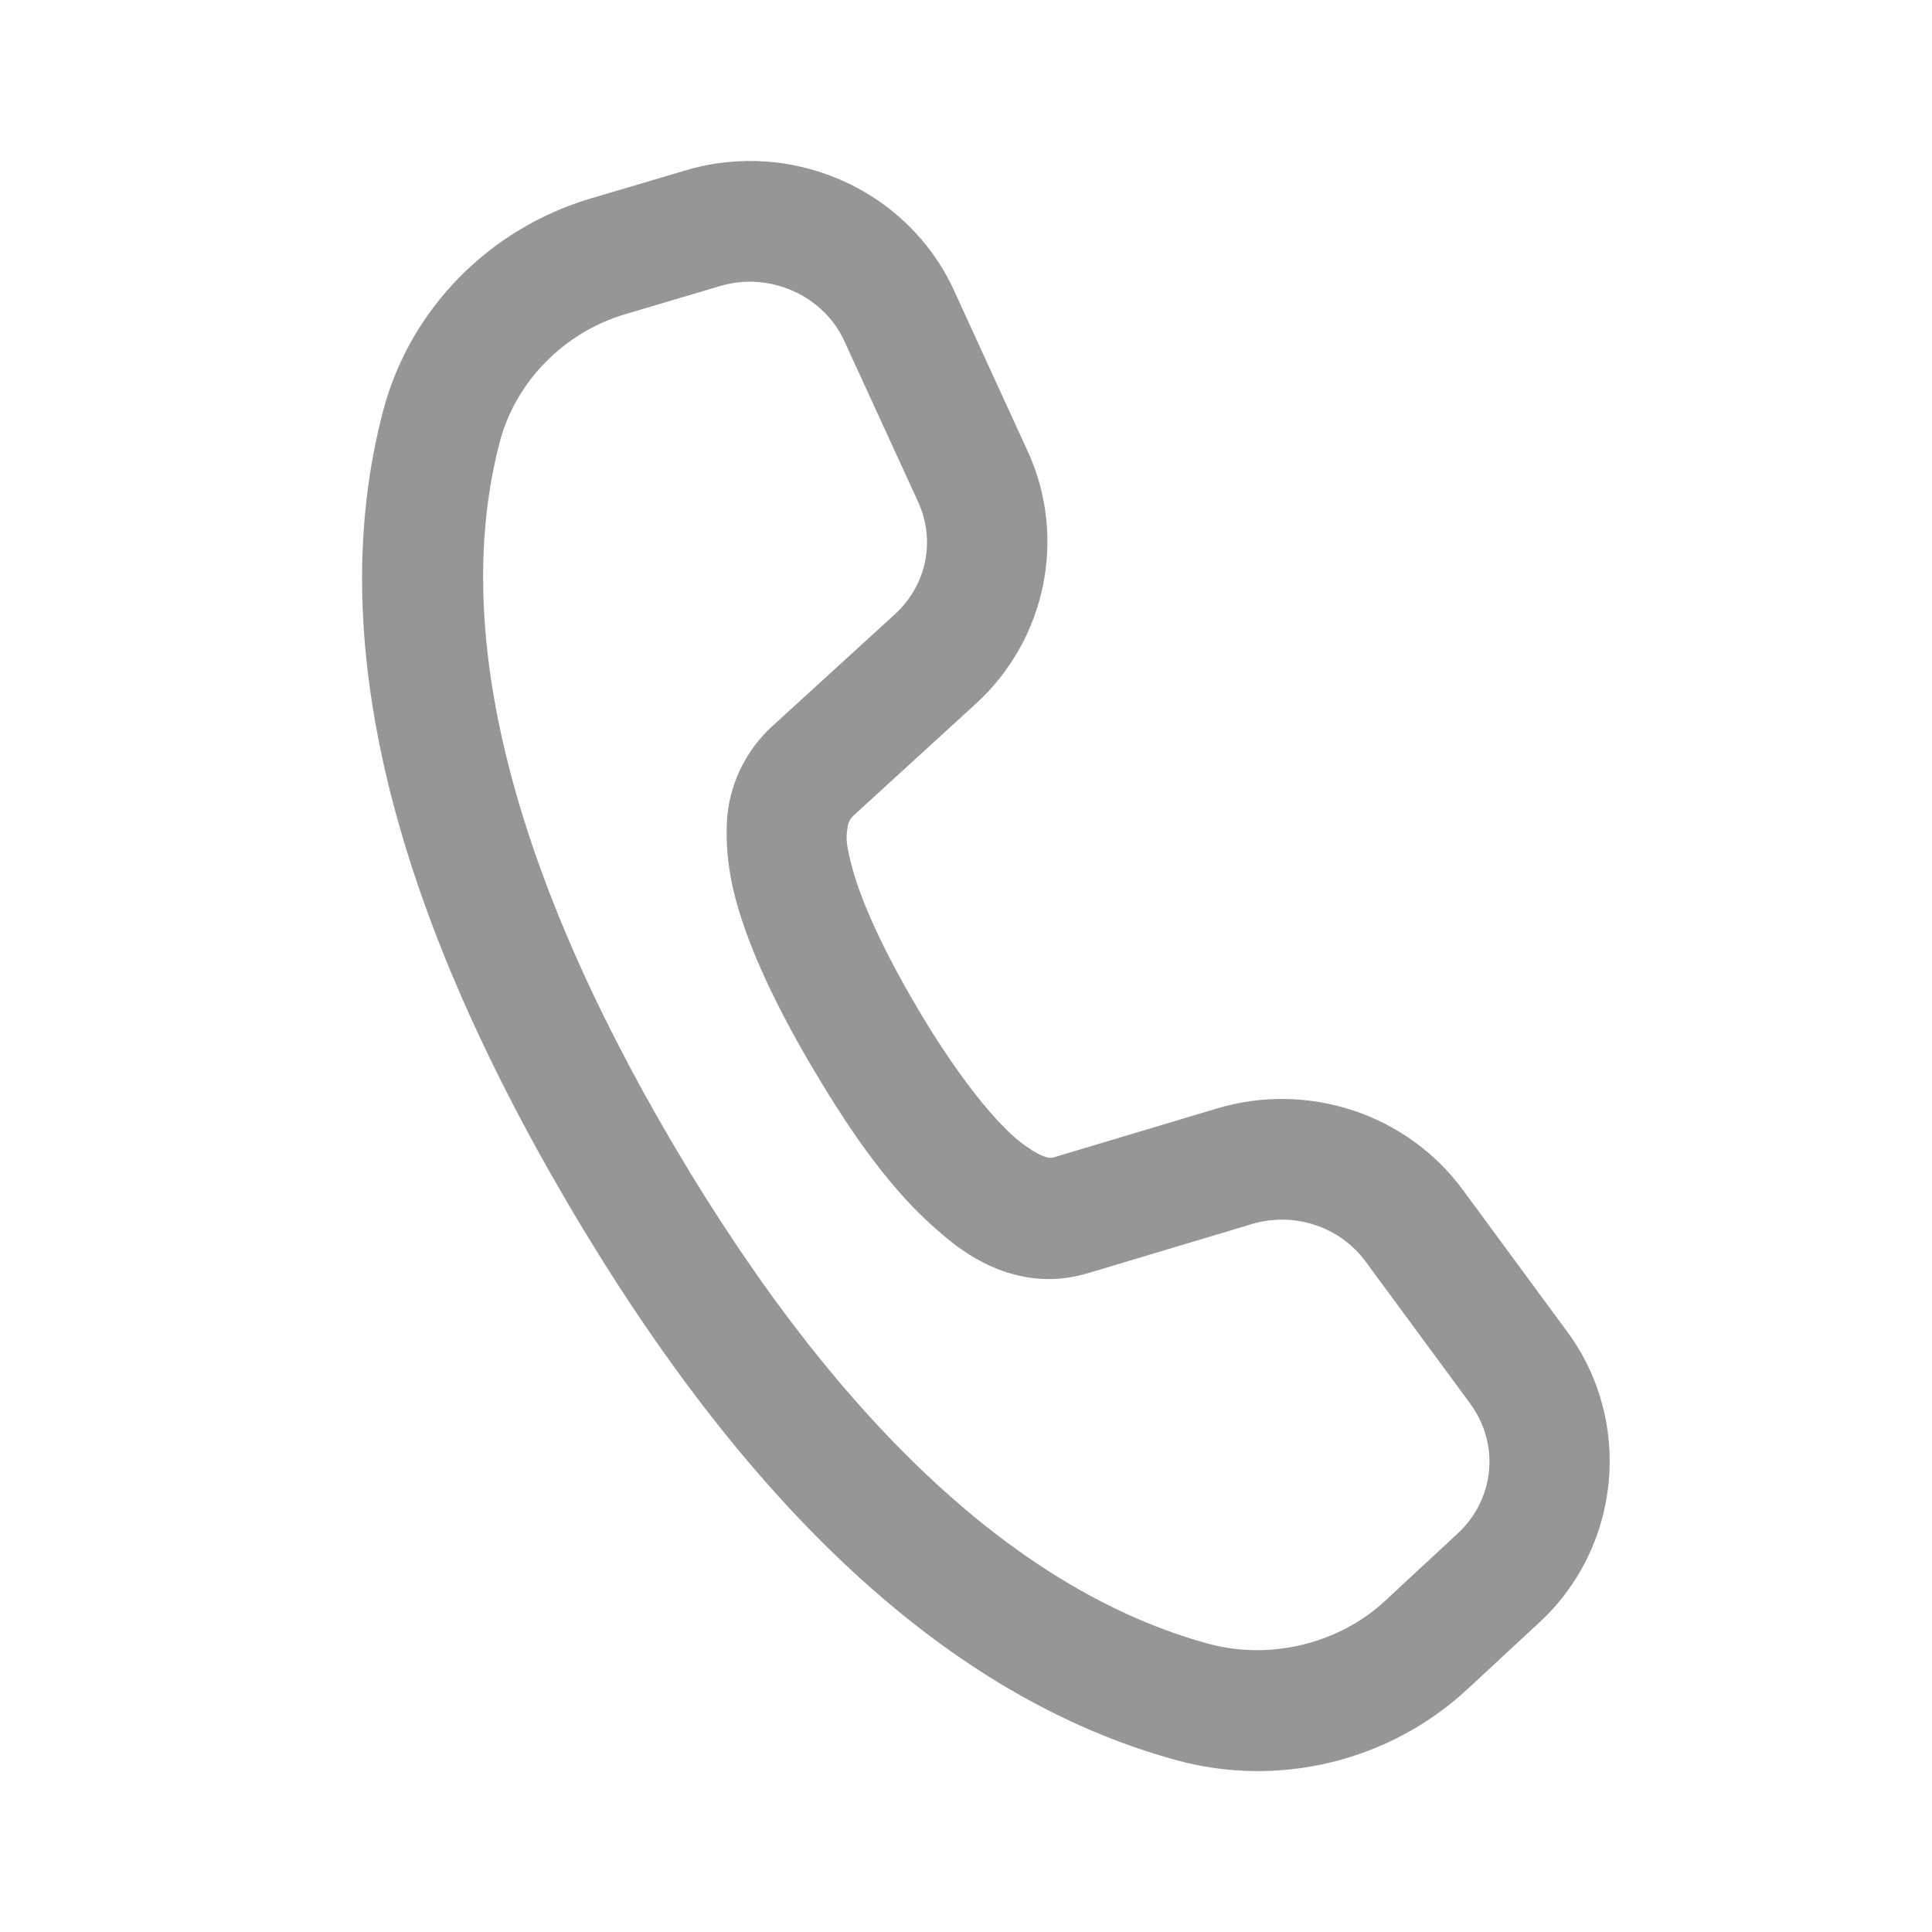
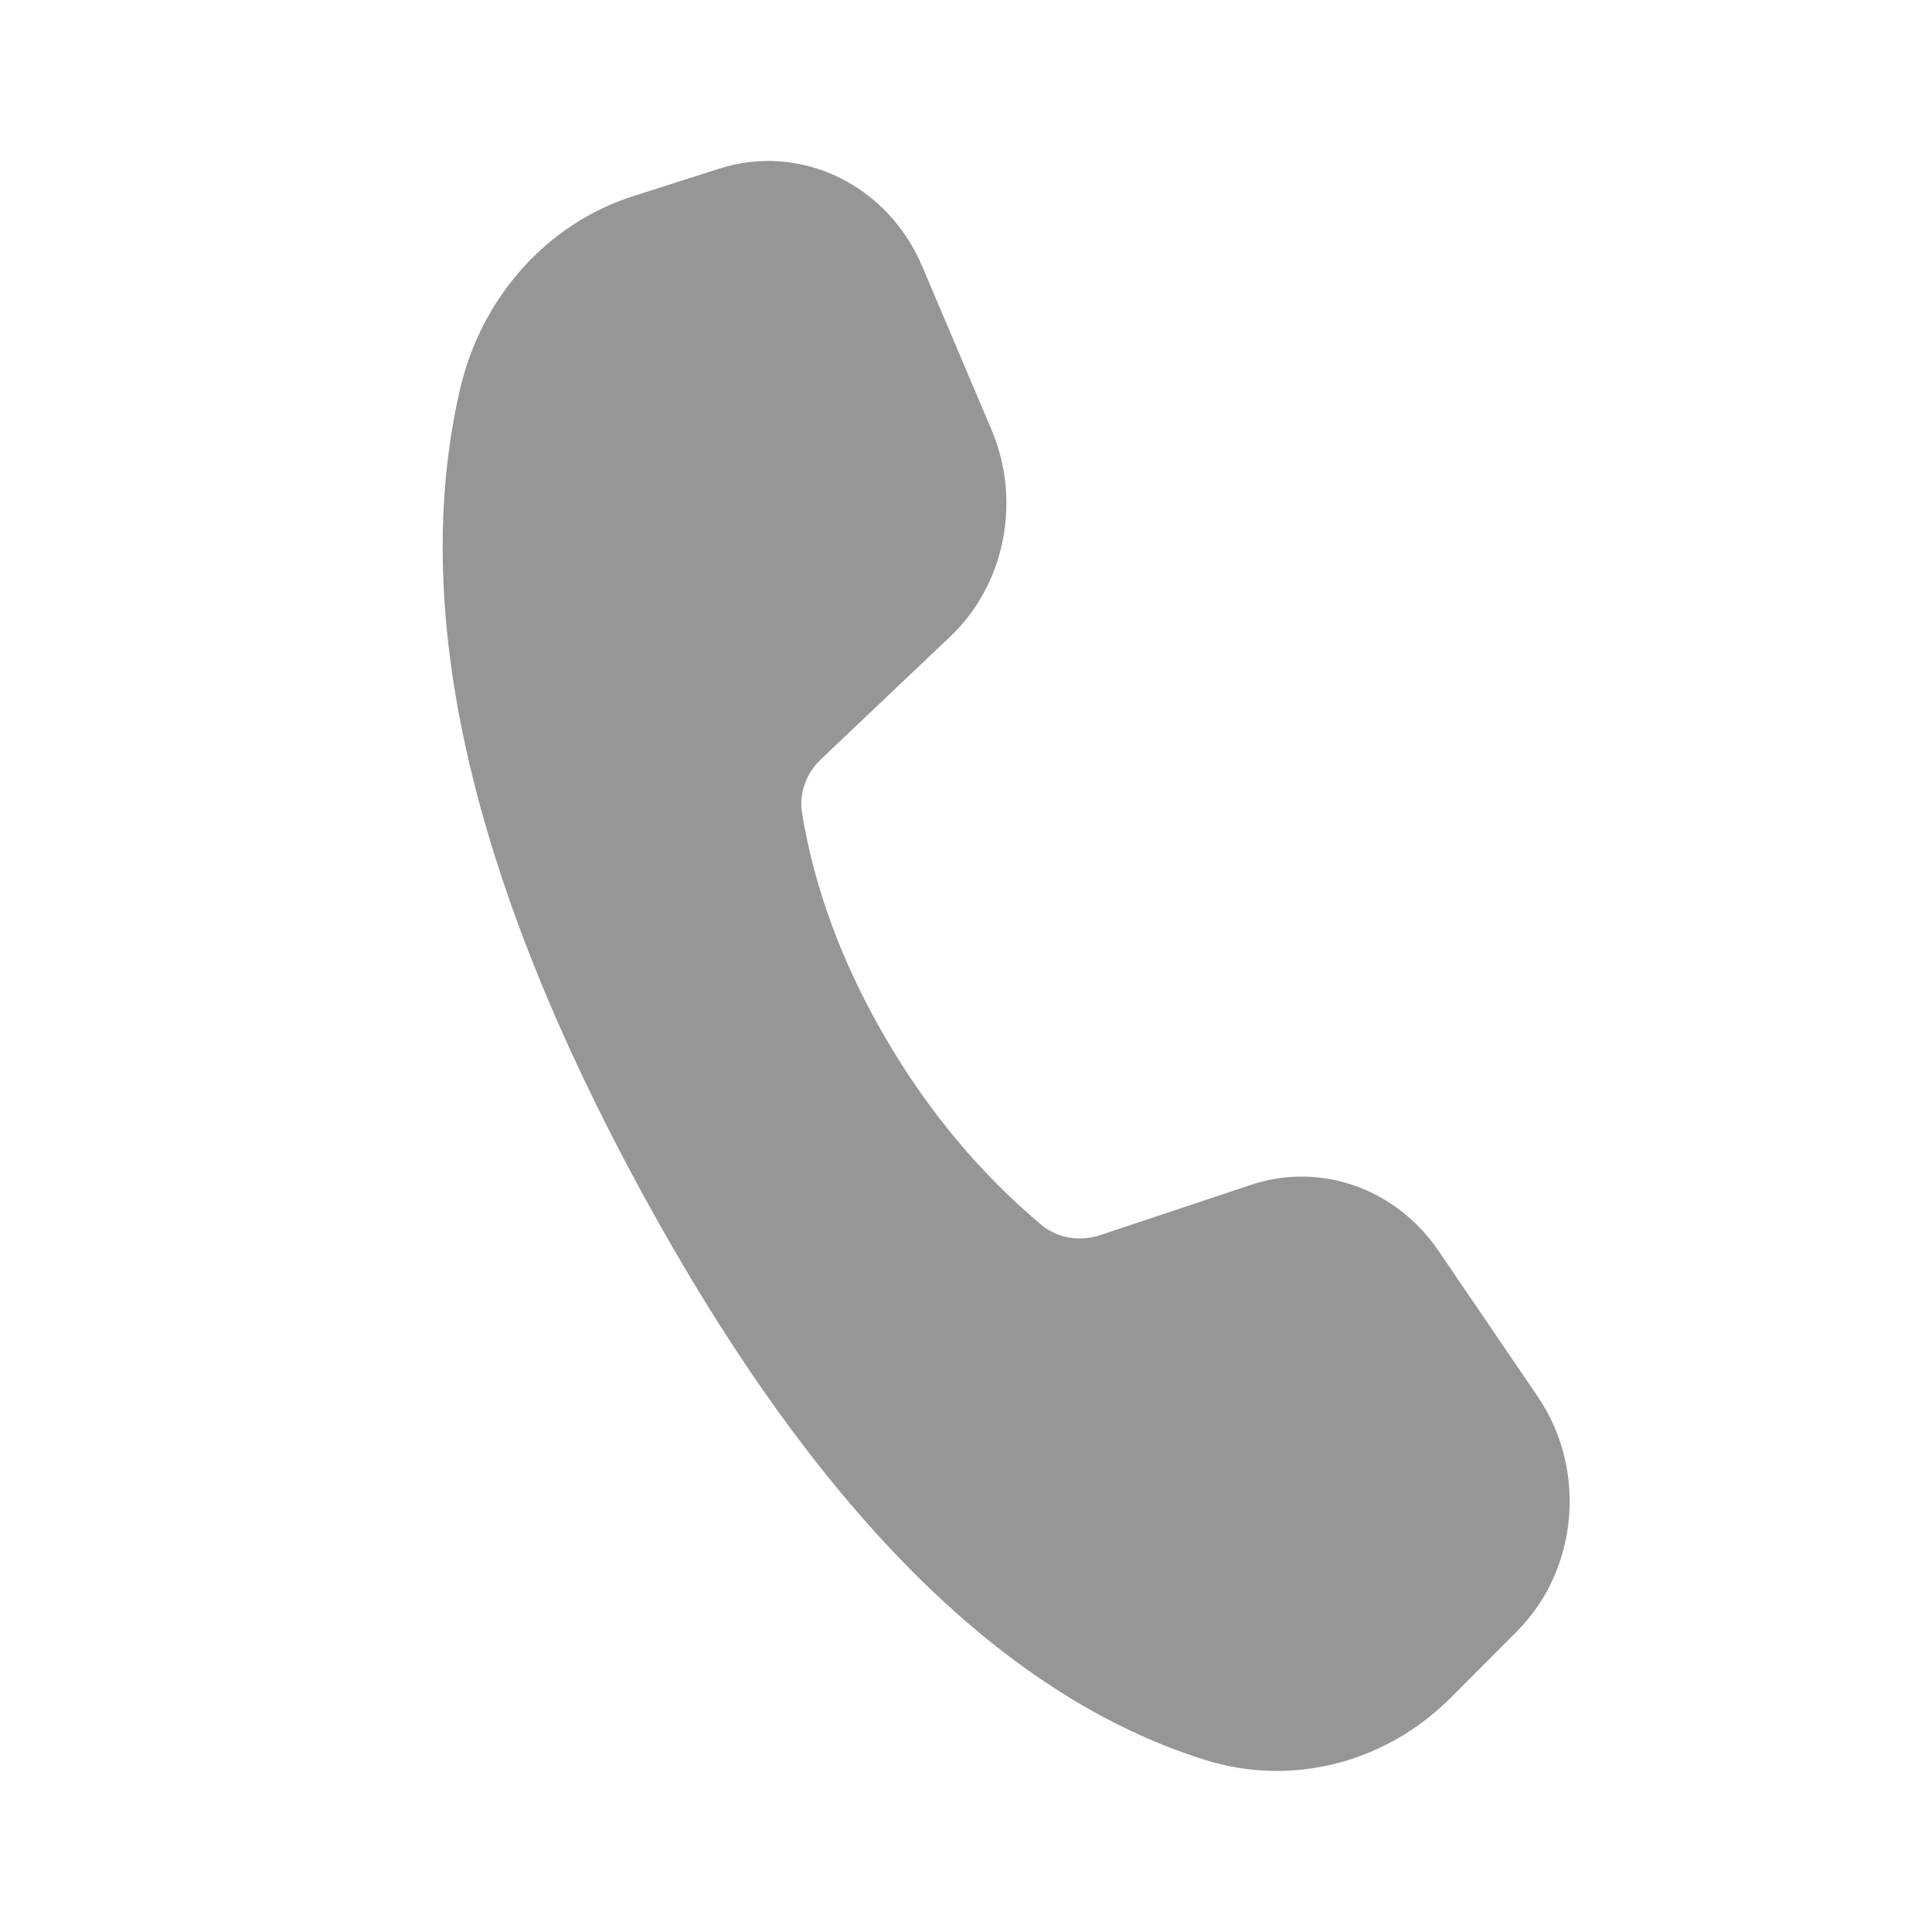
<svg xmlns="http://www.w3.org/2000/svg" viewBox="0 0 48 48">
-   <path d="M19.041 4.014C18.383 3.966 17.708 4.033 17.047 4.229L14.68 4.93C12.157 5.676 10.186 7.677 9.52 10.203C8.039 15.821 9.733 22.47 14.141 29.955C18.542 37.43 23.558 42.18 29.223 43.73C31.774 44.429 34.525 43.762 36.457 41.967L38.258 40.297C40.273 38.426 40.573 35.31 38.945 33.096L36.344 29.562C34.949 27.668 32.491 26.862 30.23 27.541L26.16 28.76C25.989 28.81 25.58 28.577 25.225 28.27L25.223 28.268C24.589 27.717 23.711 26.603 22.771 25.01L22.771 25.008C21.764 23.297 21.335 22.178 21.162 21.518C20.99 20.857 21.031 20.776 21.057 20.553C21.07 20.441 21.123 20.338 21.213 20.256L21.215 20.254L24.25 17.479C25.989 15.889 26.514 13.349 25.533 11.211L23.703 7.219L23.703 7.217C22.842 5.339 21.015 4.157 19.041 4.014 z M 18.824 7.006C19.742 7.074 20.588 7.625 20.975 8.469L22.807 12.461C23.25 13.427 23.028 14.533 22.227 15.266L19.191 18.039C18.569 18.606 18.171 19.38 18.076 20.215L18.076 20.217C18.051 20.436 17.993 21.253 18.26 22.275C18.527 23.298 19.078 24.65 20.186 26.531L20.188 26.531C21.221 28.284 22.198 29.616 23.256 30.535L23.258 30.535C23.601 30.833 25.041 32.213 27 31.641L27.006 31.639L31.094 30.414C32.155 30.095 33.29 30.476 33.928 31.342L36.529 34.875C37.266 35.879 37.137 37.243 36.217 38.098L34.416 39.77C33.264 40.84 31.554 41.258 30.014 40.836C25.434 39.582 20.903 35.525 16.727 28.434C12.545 21.332 11.236 15.459 12.42 10.969C12.811 9.487 14.01 8.257 15.531 7.807L17.896 7.105C18.205 7.014 18.518 6.983 18.824 7.006 z" fill="#969696" />
+   <path d="M22.916,6.625l1.719,4.055c0.749,1.767,0.334,3.845-1.028,5.137l-3.212,3.048c-0.362,0.344-0.55,0.843-0.469,1.335c0.31,1.881,0.997,3.736,2.061,5.566c1.062,1.826,2.355,3.38,3.88,4.661c0.404,0.339,0.965,0.427,1.465,0.26l3.747-1.25c1.725-0.575,3.603,0.086,4.661,1.64l2.465,3.621c1.23,1.807,1.009,4.299-0.517,5.831l-1.636,1.642c-1.628,1.634-3.953,2.227-6.104,1.556c-5.078-1.584-9.746-6.286-14.006-14.107c-4.266-7.832-5.771-14.478-4.516-19.936c0.528-2.297,2.163-4.126,4.298-4.808l2.153-0.688C19.897,3.545,22.052,4.587,22.916,6.625z" fill="#969696" />
</svg>
